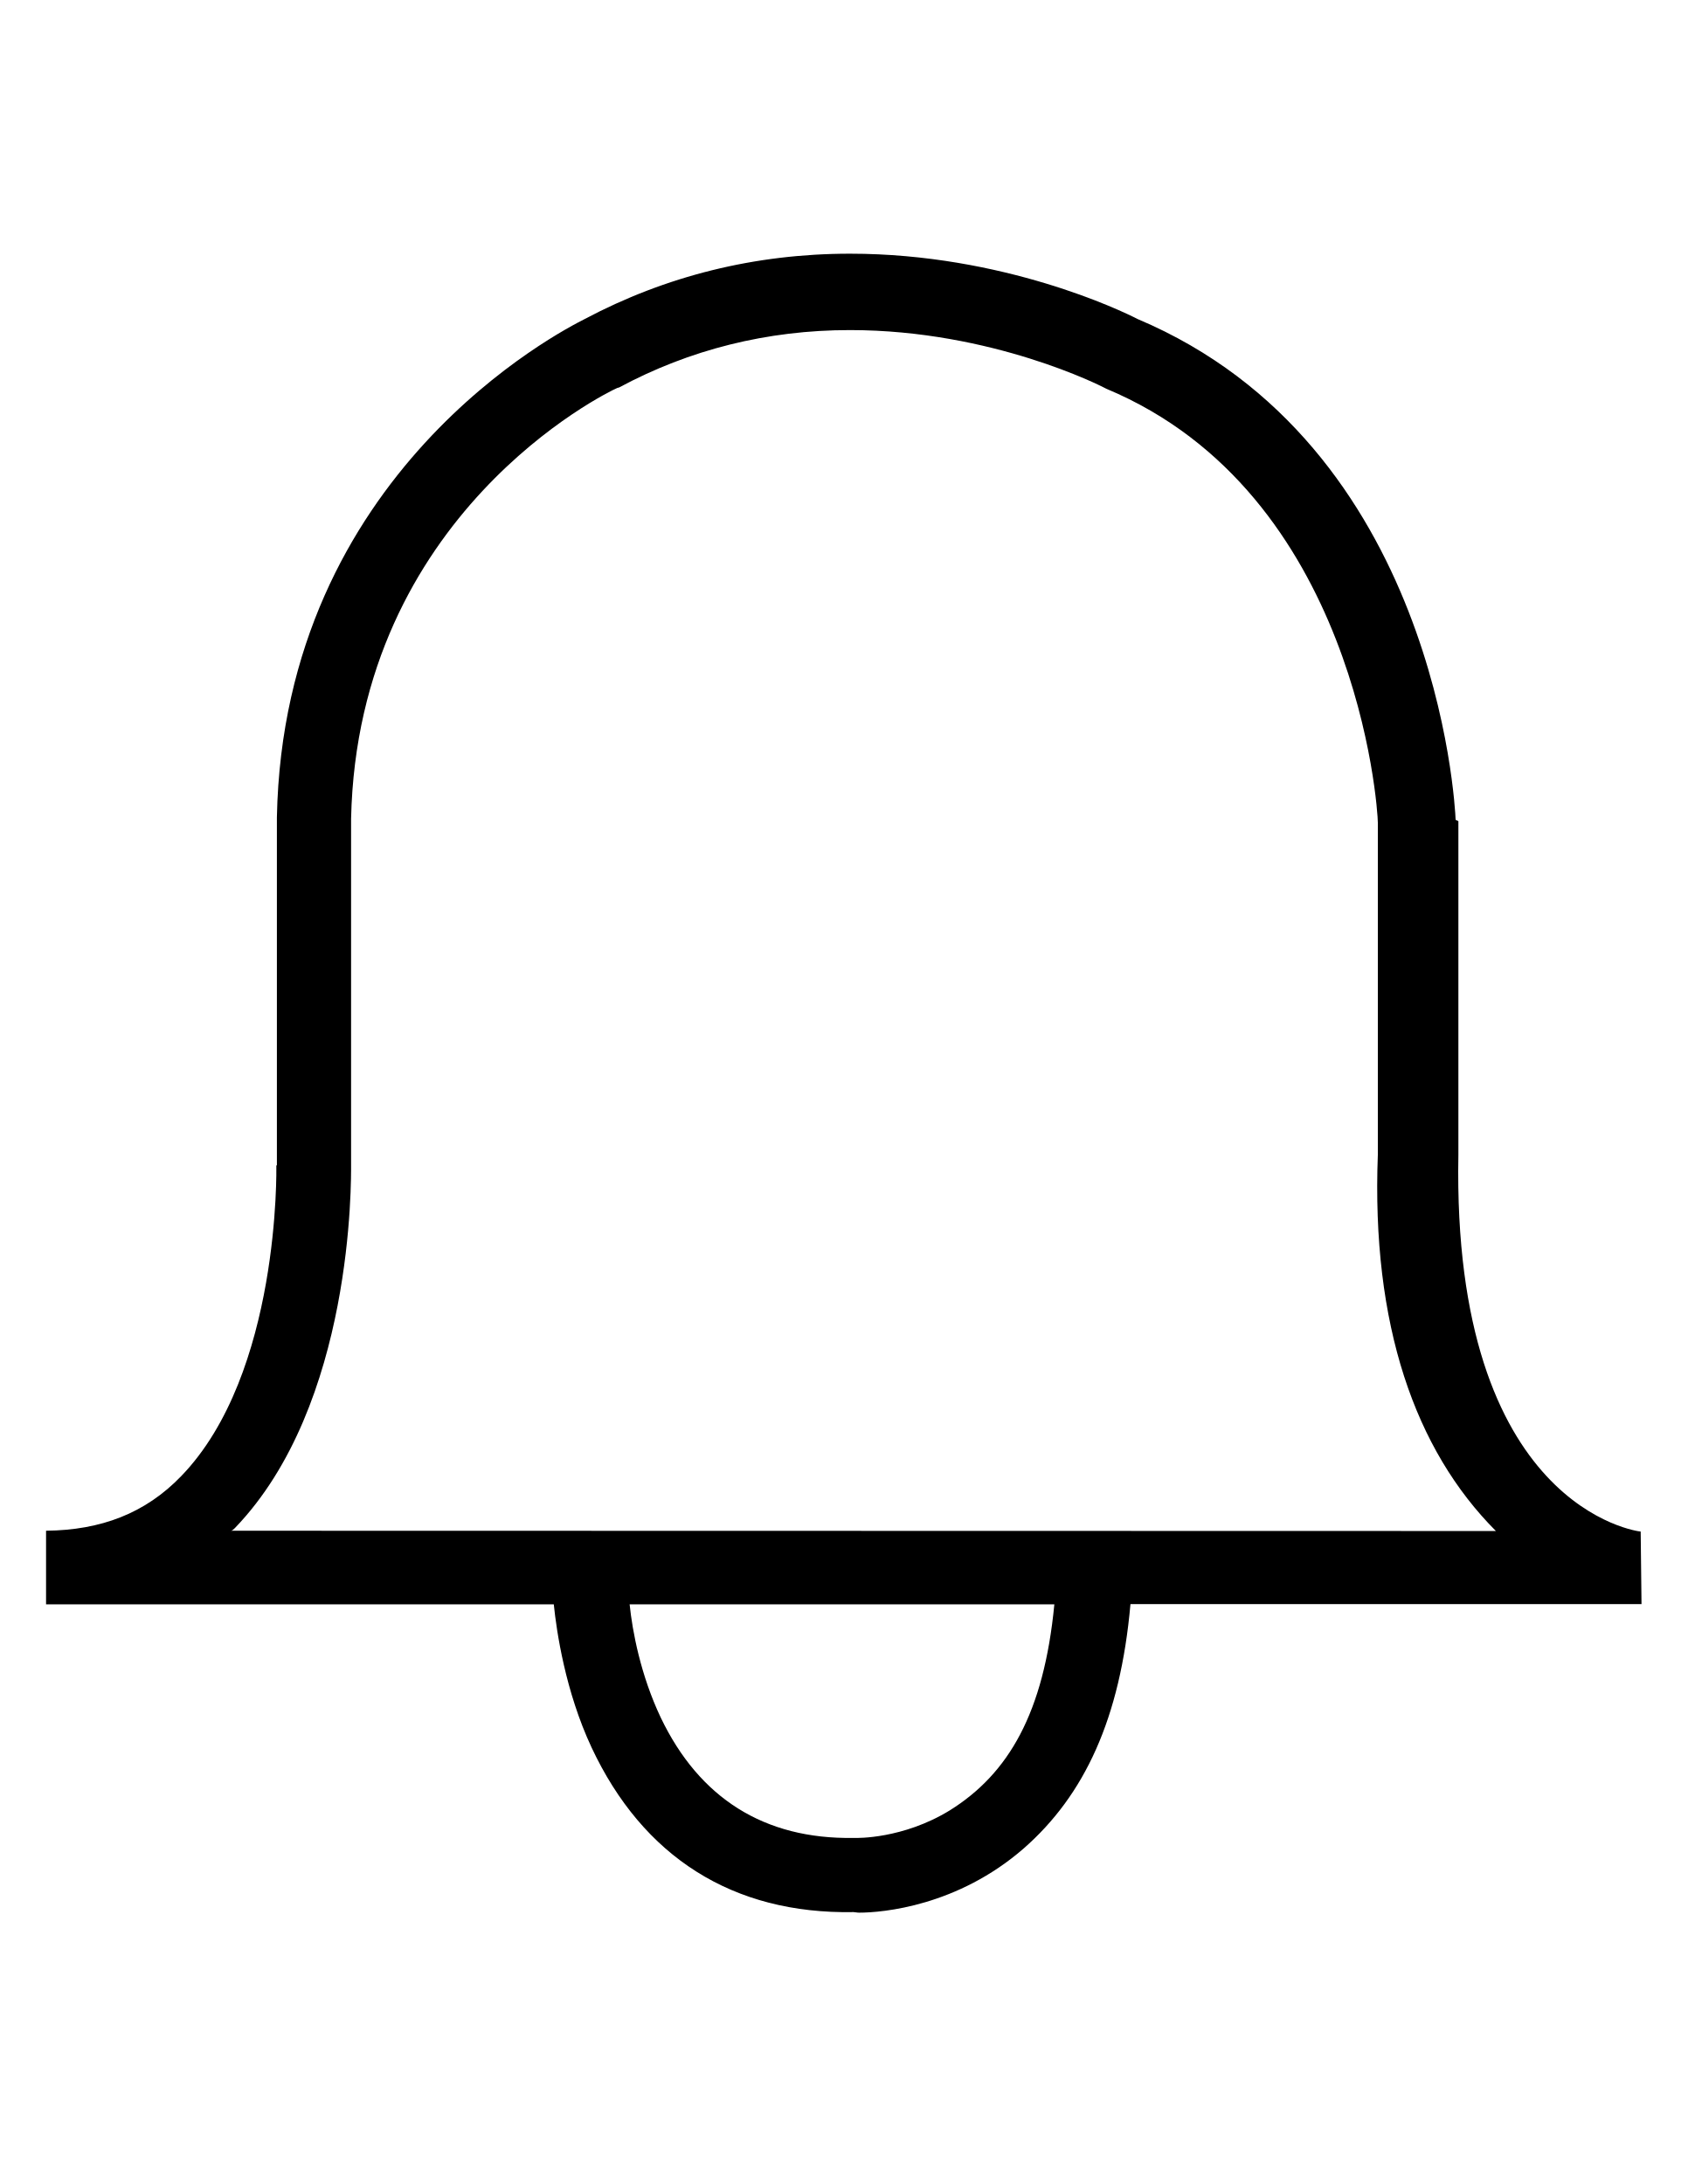
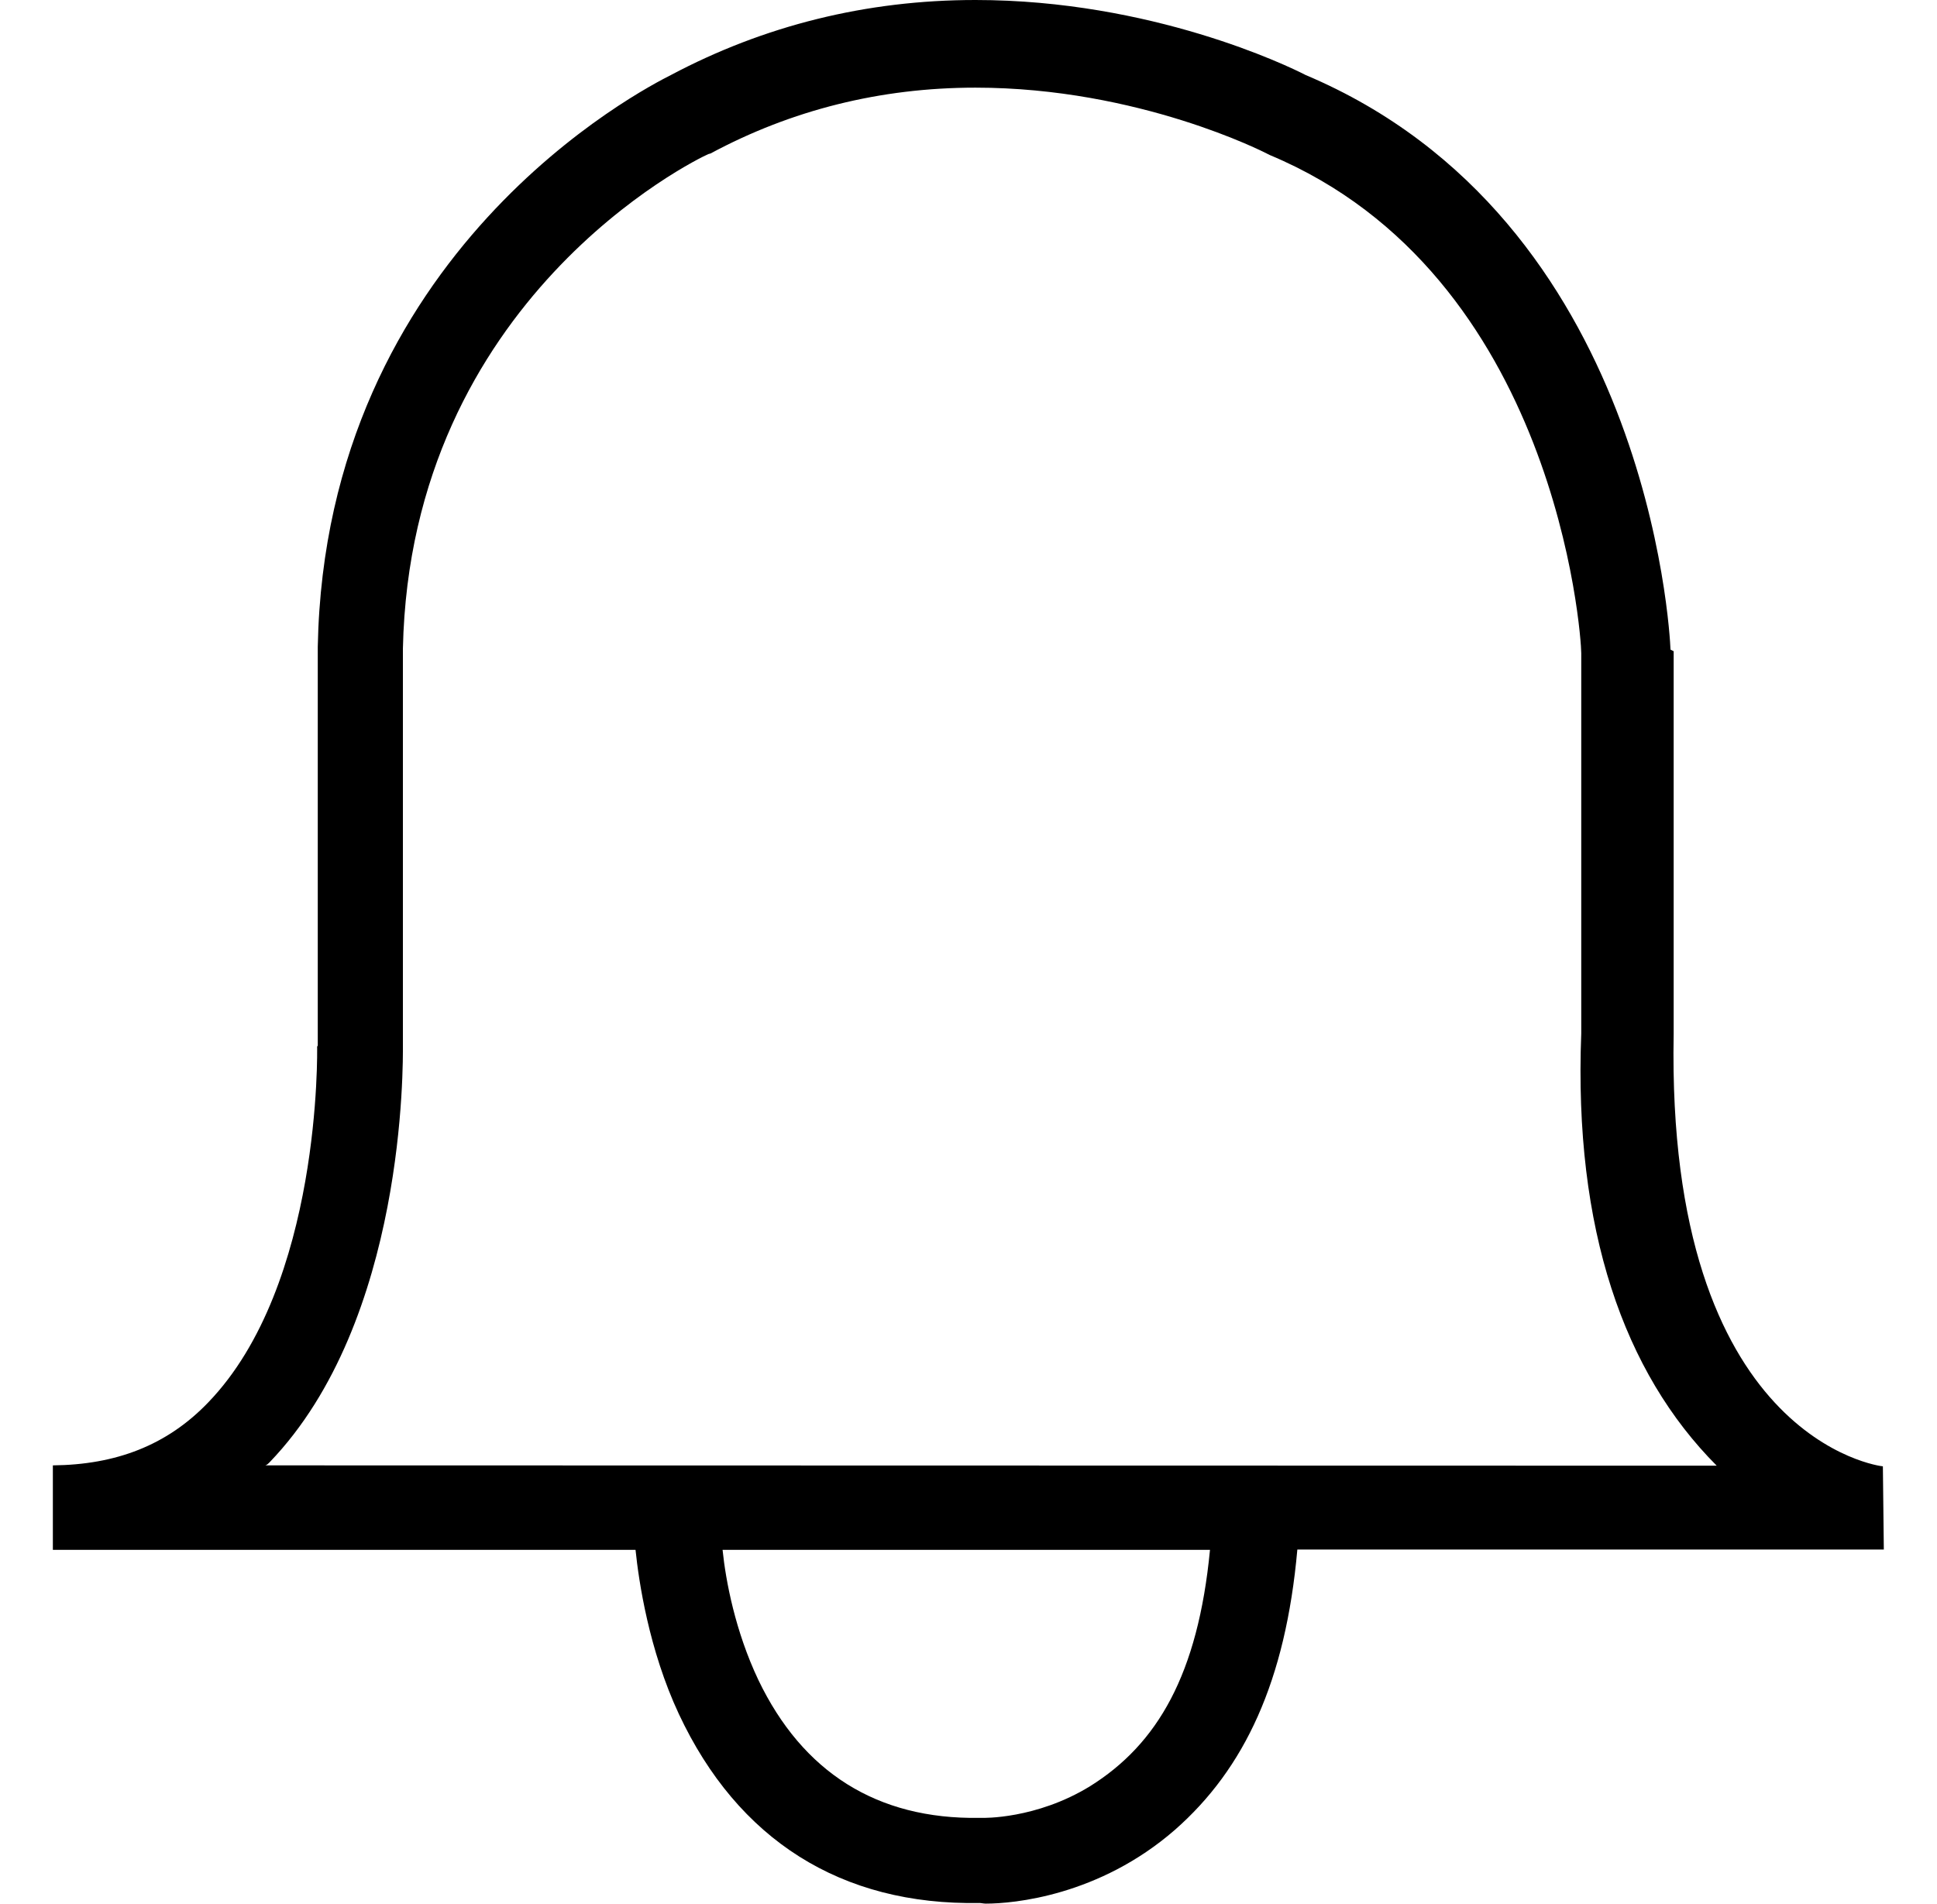
- <svg xmlns="http://www.w3.org/2000/svg" version="1.1" class="dibsvg-svg dibsvg-alert-bell" viewBox="0 0 612 792">
-   <path d="M594.9,555.4c-0.7,0-68.5-8.3-66.1-136.6V297.8l-1-0.5c-0.2-5.6-7.1-135.9-115.3-181.6c-5.6-2.9-48.7-23.7-104.3-23.7 c-34.5,0-66.8,8.1-96.2,23.7c-8.3,4.2-109.2,55.6-111.6,180.7v126.1l-0.2,0.2c0,0.7,1.5,75.4-34.5,112.6c-13,13.5-29.1,19.6-49,19.8 v26.7h184.1c1,9.8,4.2,31.6,13.7,51.9c18.6,39.7,51.2,60.5,95,59.7c0.5,0,1.2,0.2,2,0.2c8.6,0,35.7-2.4,59.7-23.3 c22-19.3,35-47,38.7-88.6h185.3L594.9,555.4z M344.4,656.5c-17.1,10.5-34,10-34,10h-0.5h-0.5c-32.3,0.5-55.8-14.4-69.8-43.6 c-7.3-15.4-10.3-31.3-11.3-41.1h154C378.5,621.2,365.7,643.2,344.4,656.5z M83.7,555.1c0.5,0,1-0.5,1.5-1 c43.1-44.8,42.1-126.3,42.1-131.9V296.9c2.4-110.4,92.5-154.5,96.5-156.2l0.7-0.2c25.5-13.7,53.6-20.8,83.7-20.8 c51.7,0,91.6,20.6,92,20.8l1,0.5c90.6,37.9,98.4,151.8,98.4,157.4v120.2c-2.4,61.9,13.5,107.2,42.8,136.6L83.7,555.1L83.7,555.1z" />
+ <svg xmlns="http://www.w3.org/2000/svg" version="1.1" class="dibsvg-svg dibsvg-alert-bell" x="0px" y="0px" viewBox="0 0 612 601.6">
+   <path d="M594.9,463.4c-0.7,0-68.5-8.3-66.1-136.6v-121l-1-0.5c-0.2-5.6-7.1-135.9-115.3-181.6C406.9,20.8,363.8,0,308.2,0 c-34.5,0-66.8,8.1-96.2,23.7c-8.3,4.2-109.2,55.6-111.6,180.7v126.1l-0.2,0.2c0,0.7,1.5,75.4-34.5,112.6c-13,13.5-29.1,19.6-49,19.8 v26.7h184.1c1,9.8,4.2,31.6,13.7,51.9c18.6,39.7,51.2,60.5,95,59.7c0.5,0,1.2,0.2,2,0.2c8.6,0,35.7-2.4,59.7-23.3 c22-19.3,35-47,38.7-88.6h185.3L594.9,463.4z M344.4,564.5c-17.1,10.5-34,10-34,10h-0.5h-0.5c-32.3,0.5-55.8-14.4-69.8-43.6 c-7.3-15.4-10.3-31.3-11.3-41.1h154C378.5,529.2,365.7,551.2,344.4,564.5z M83.7,463.1c0.5,0,1-0.5,1.5-1 c43.1-44.8,42.1-126.3,42.1-131.9V204.9c2.4-110.4,92.5-154.5,96.5-156.2l0.7-0.2c25.5-13.7,53.6-20.8,83.7-20.8 c51.7,0,91.6,20.6,92,20.8l1,0.5c90.6,37.9,98.4,151.8,98.4,157.4v120.2c-2.4,61.9,13.5,107.2,42.8,136.6L83.7,463.1L83.7,463.1z" />
</svg>
